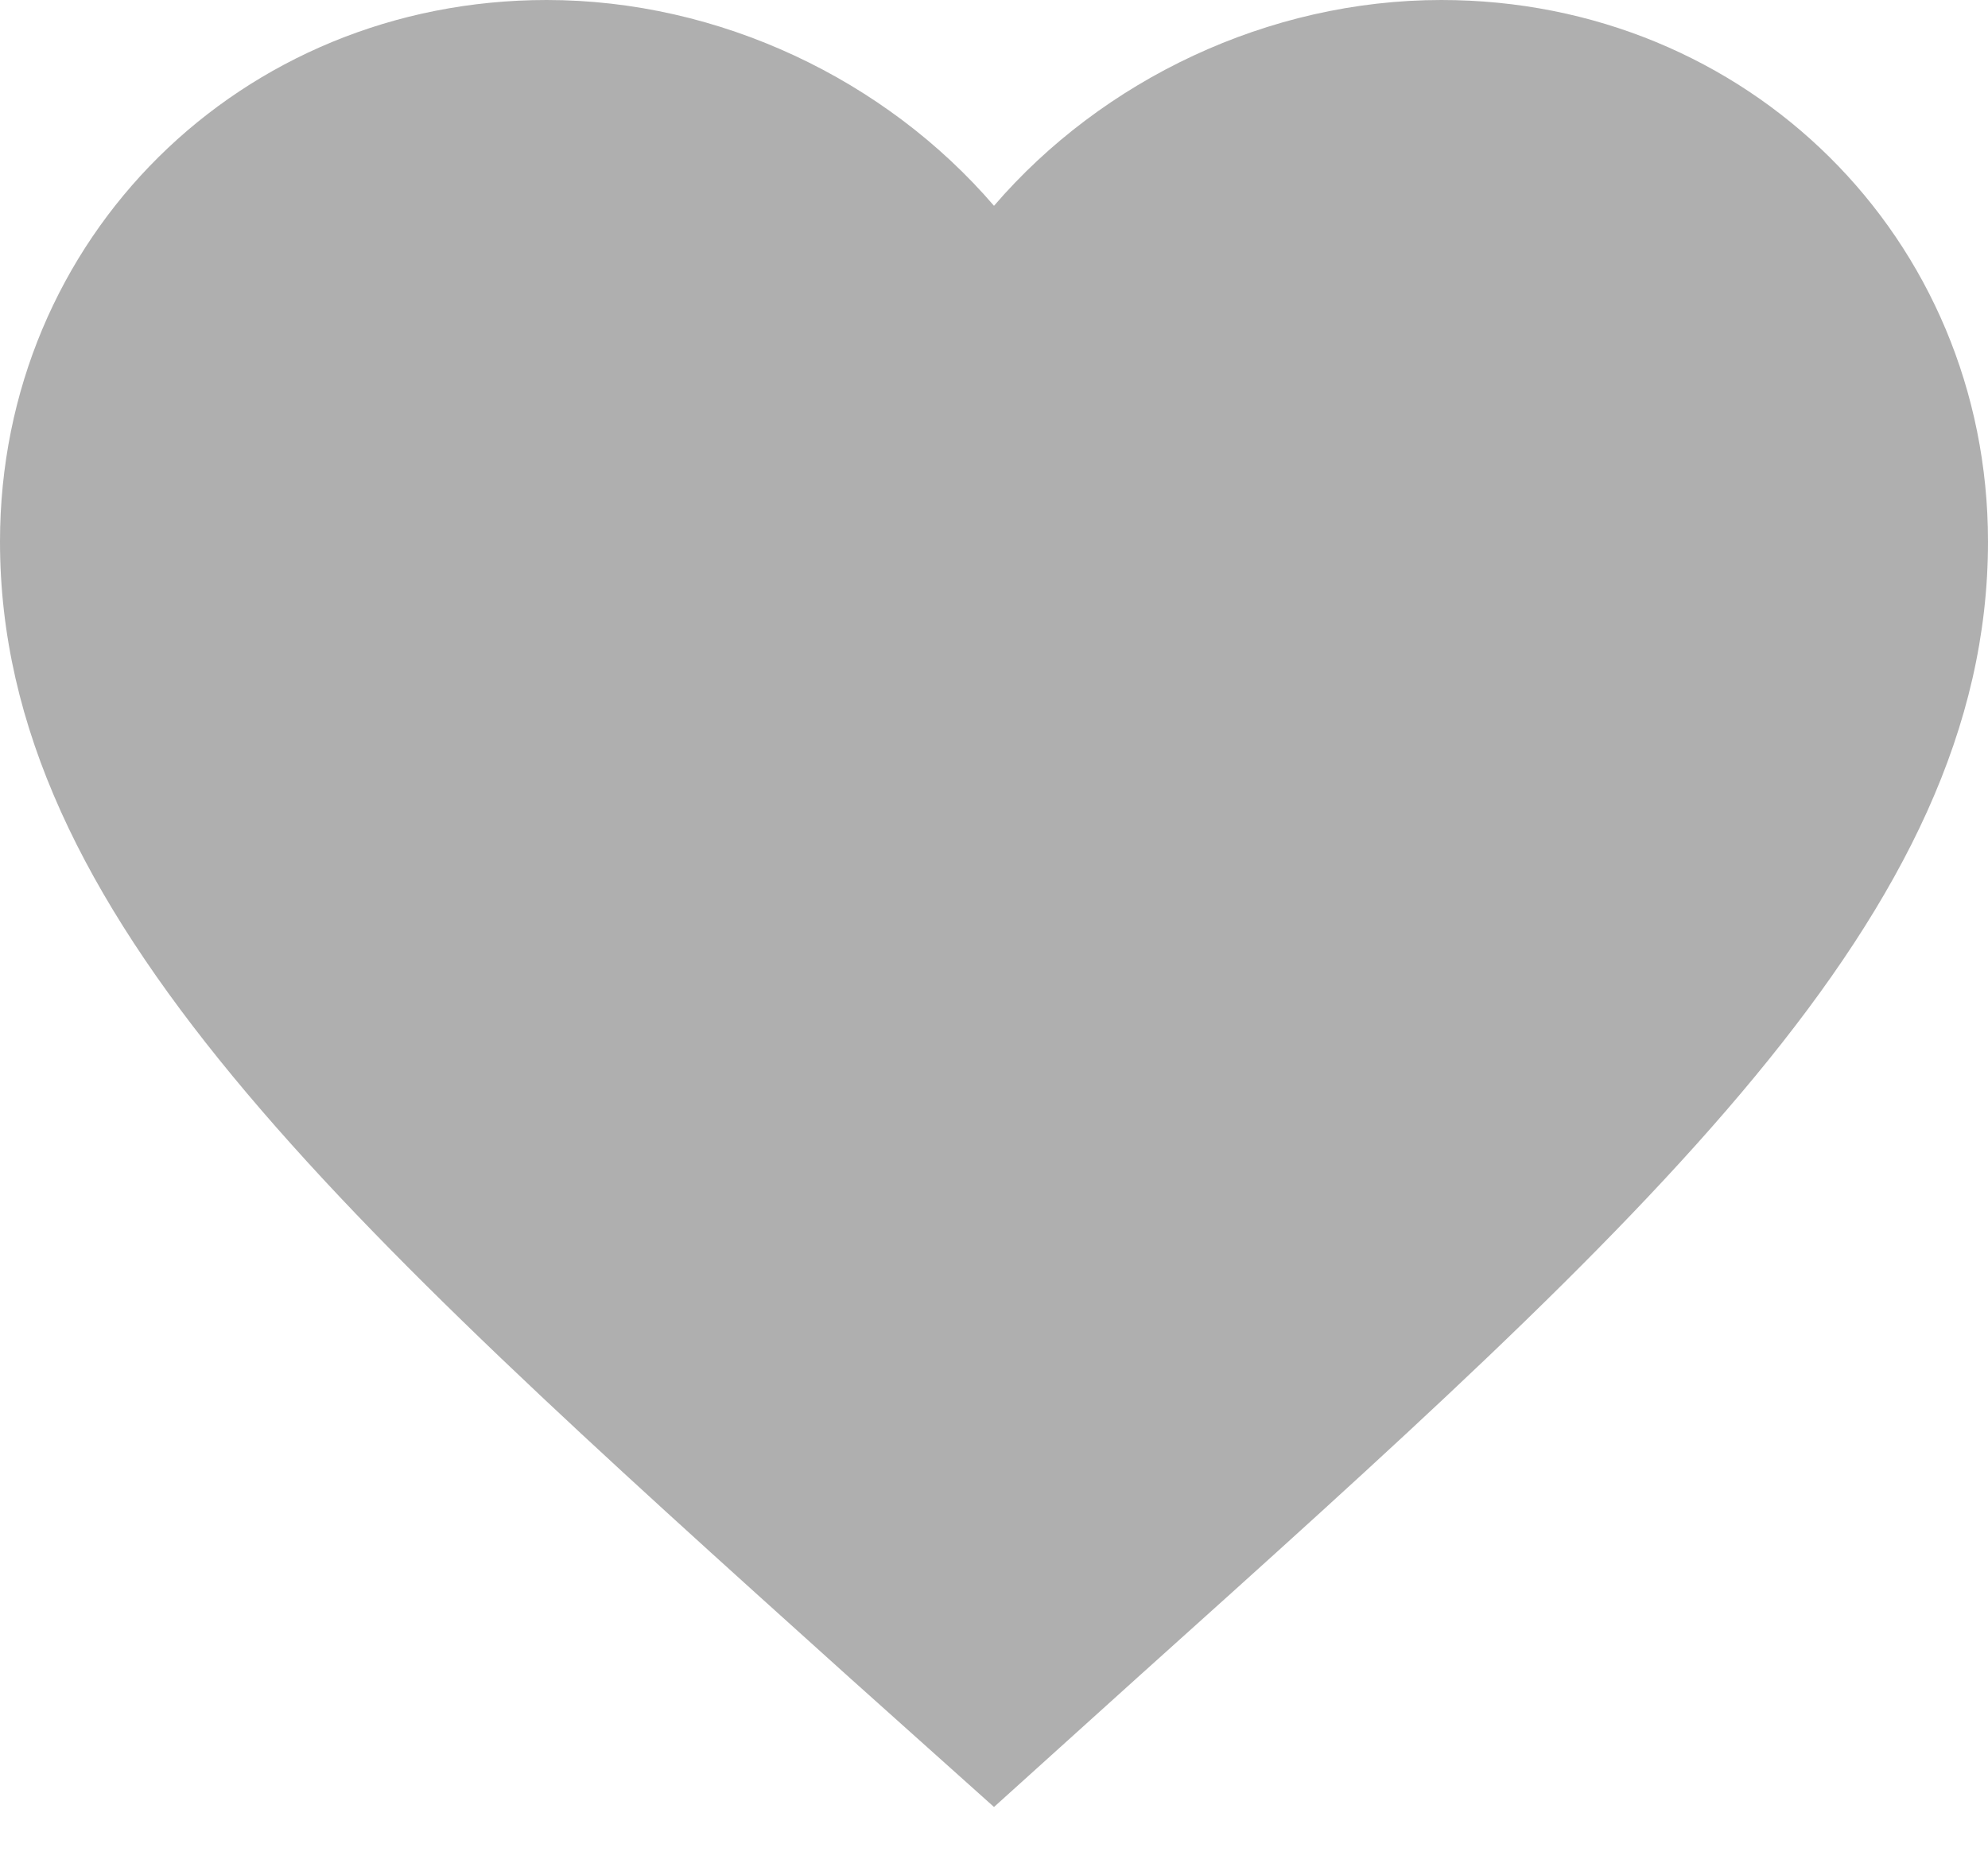
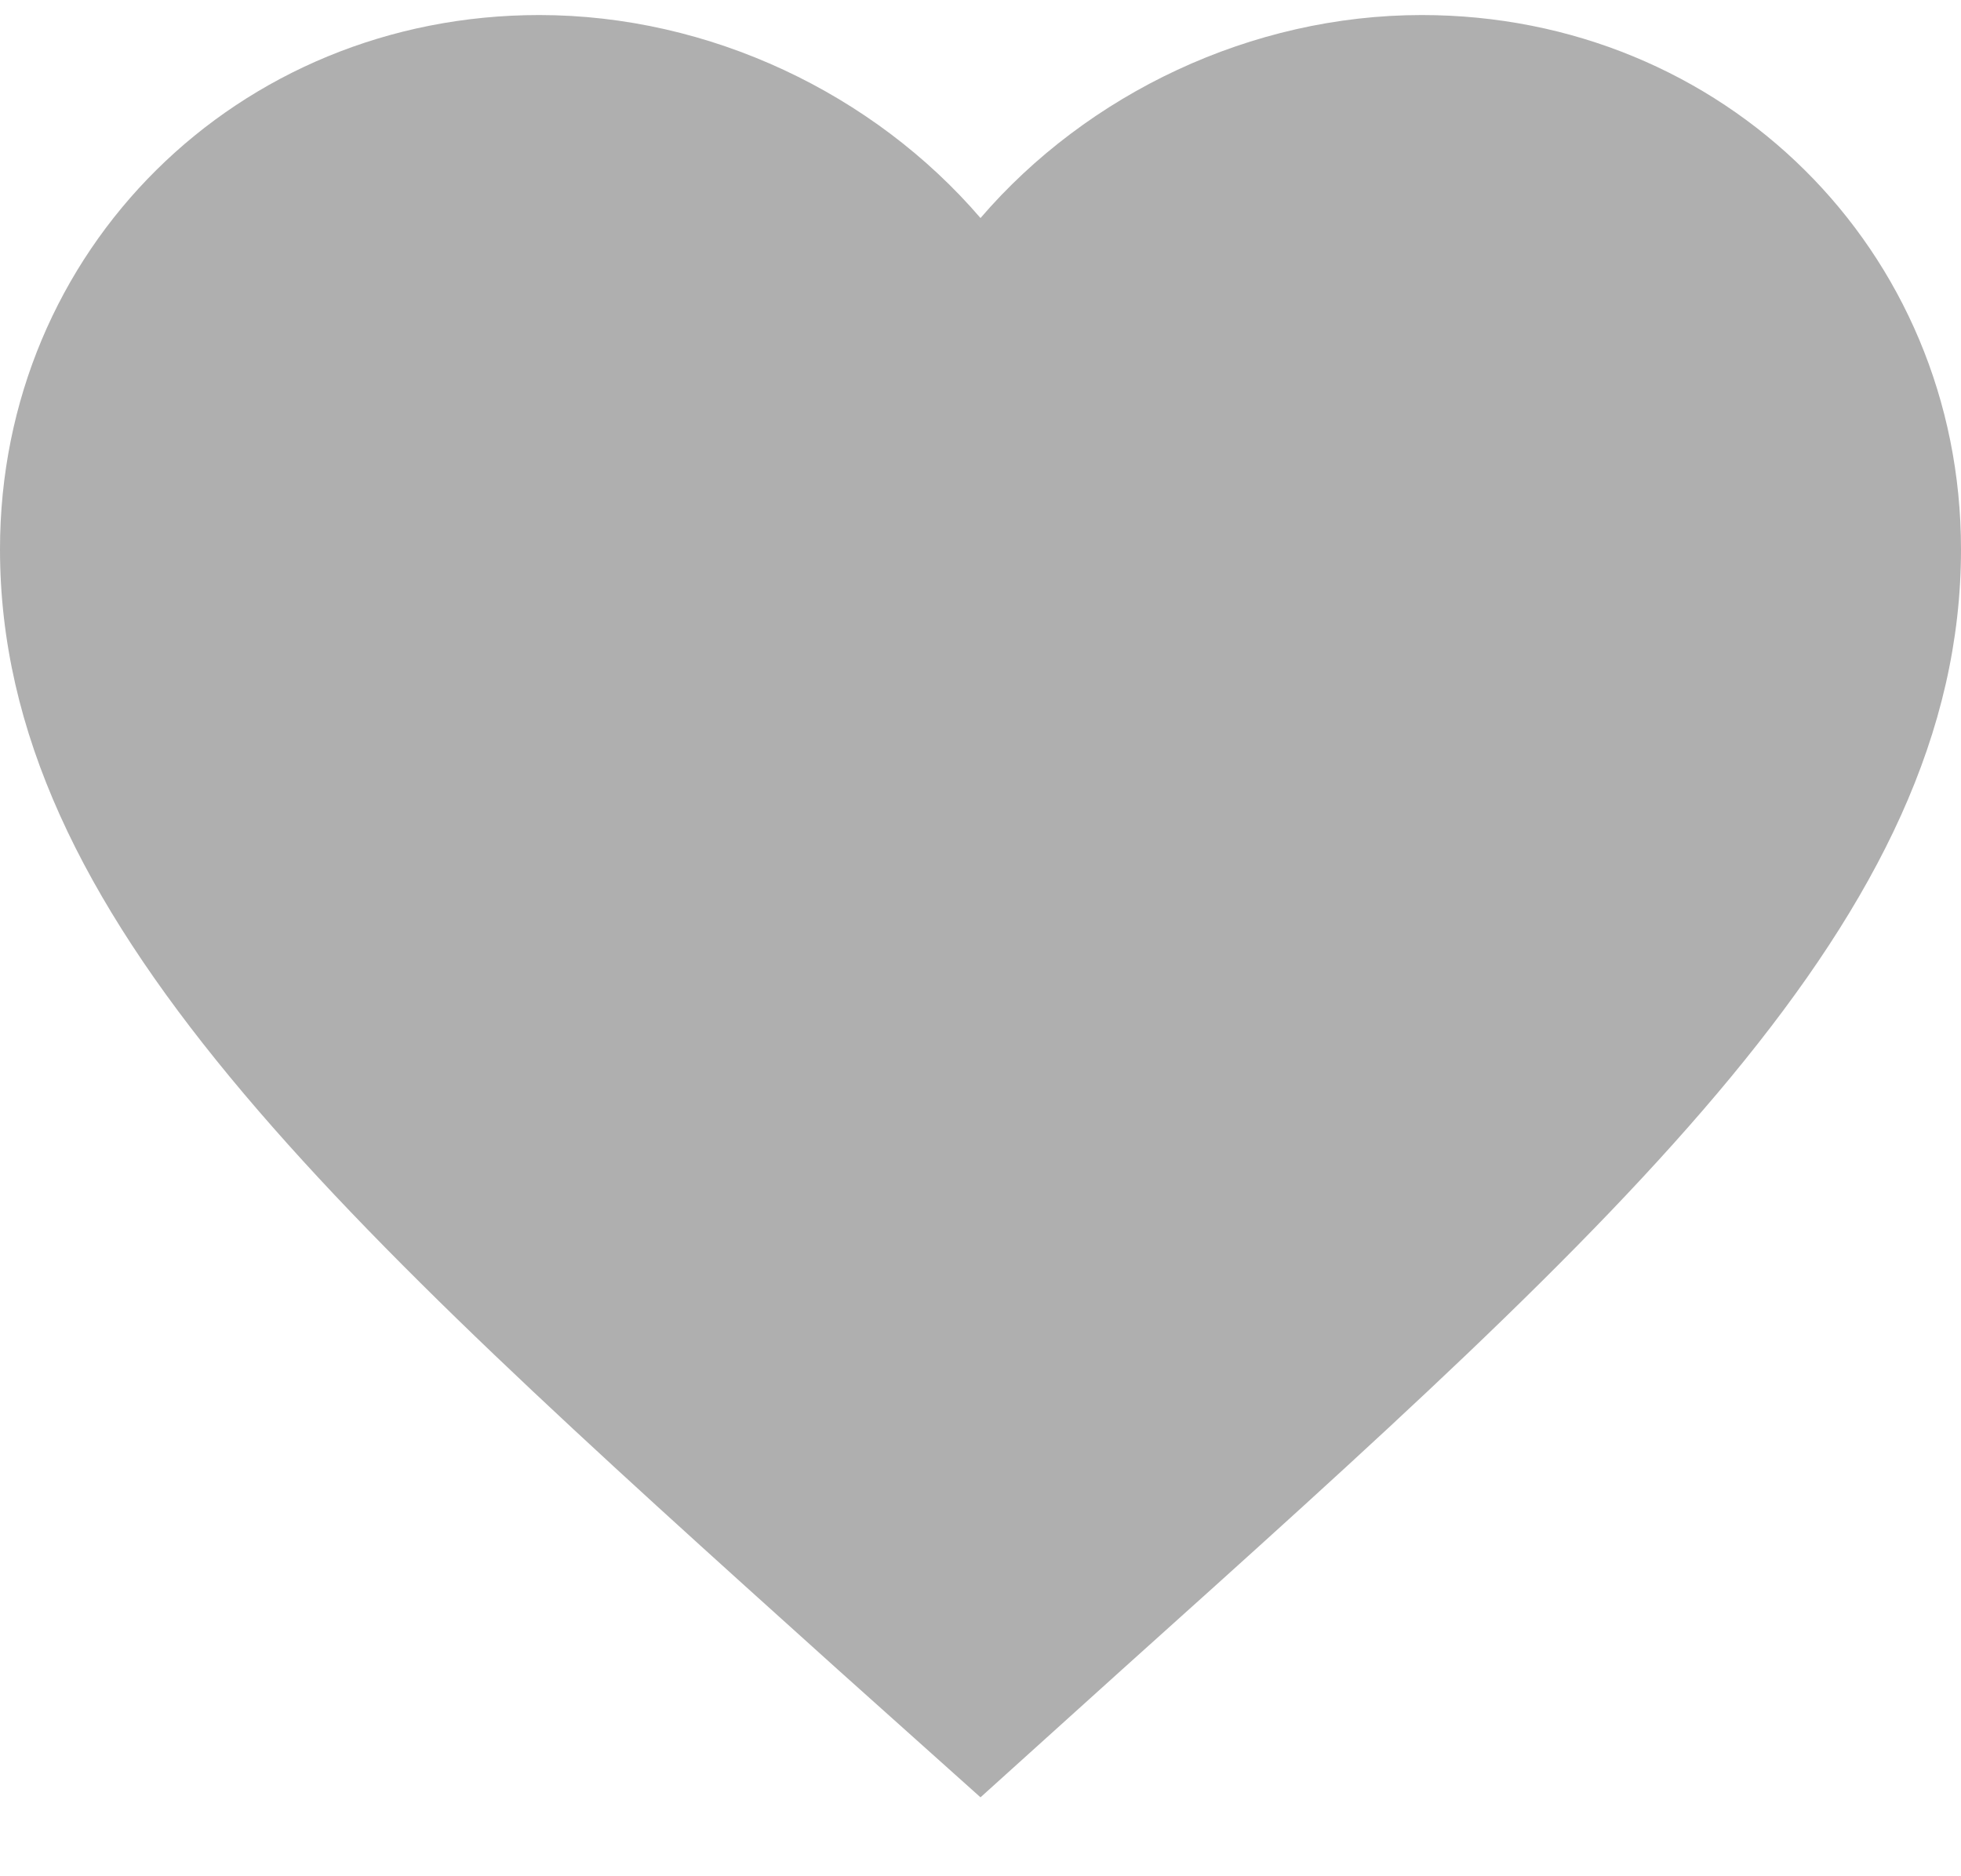
- <svg xmlns="http://www.w3.org/2000/svg" width="17" height="16" viewBox="0 0 17 16" fill="none">
+ <svg xmlns="http://www.w3.org/2000/svg" width="23" height="22" viewBox="0 0 17 16" fill="none">
  <path d="M12.325 0C10.846 0 9.427 0.682 8.5 1.76C7.574 0.682 6.154 0 4.675 0C2.057 0 0 2.038 0 4.632C0 7.815 2.89 10.408 7.268 14.35L8.5 15.453L9.732 14.341C14.11 10.408 17 7.815 17 4.632C17 2.038 14.943 0 12.325 0Z" fill="#AFAFAF" />
</svg>
